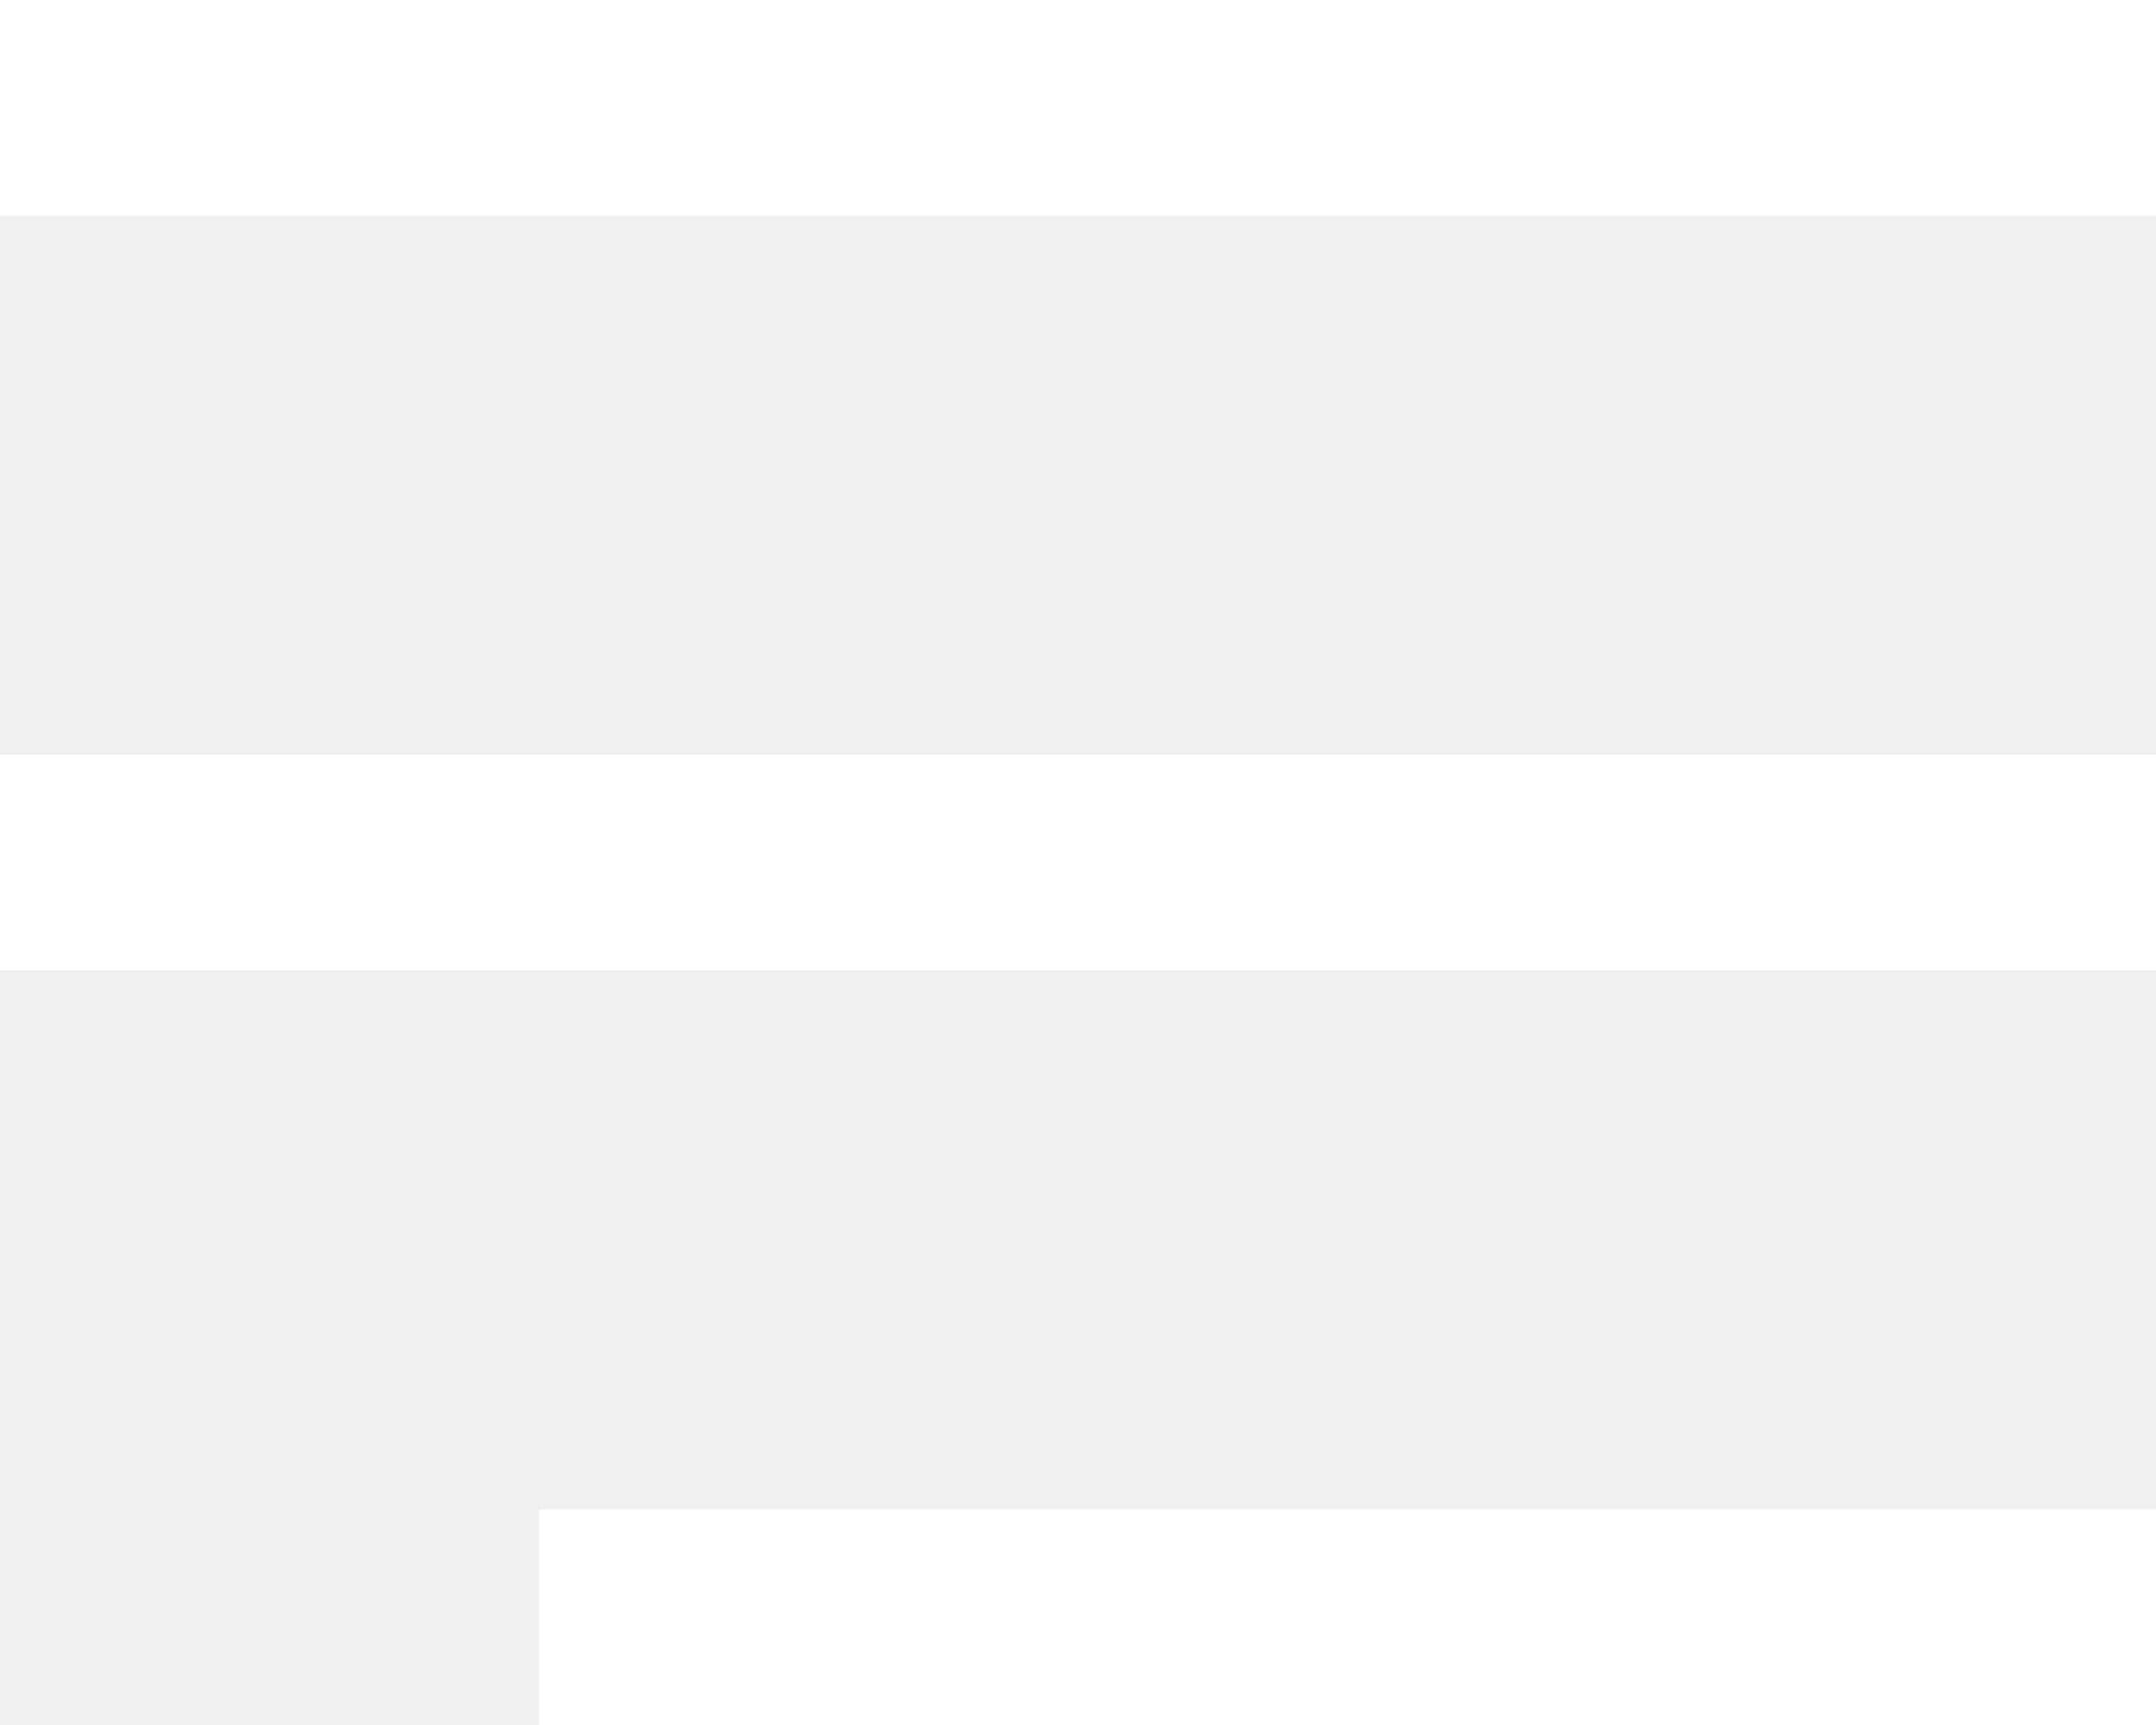
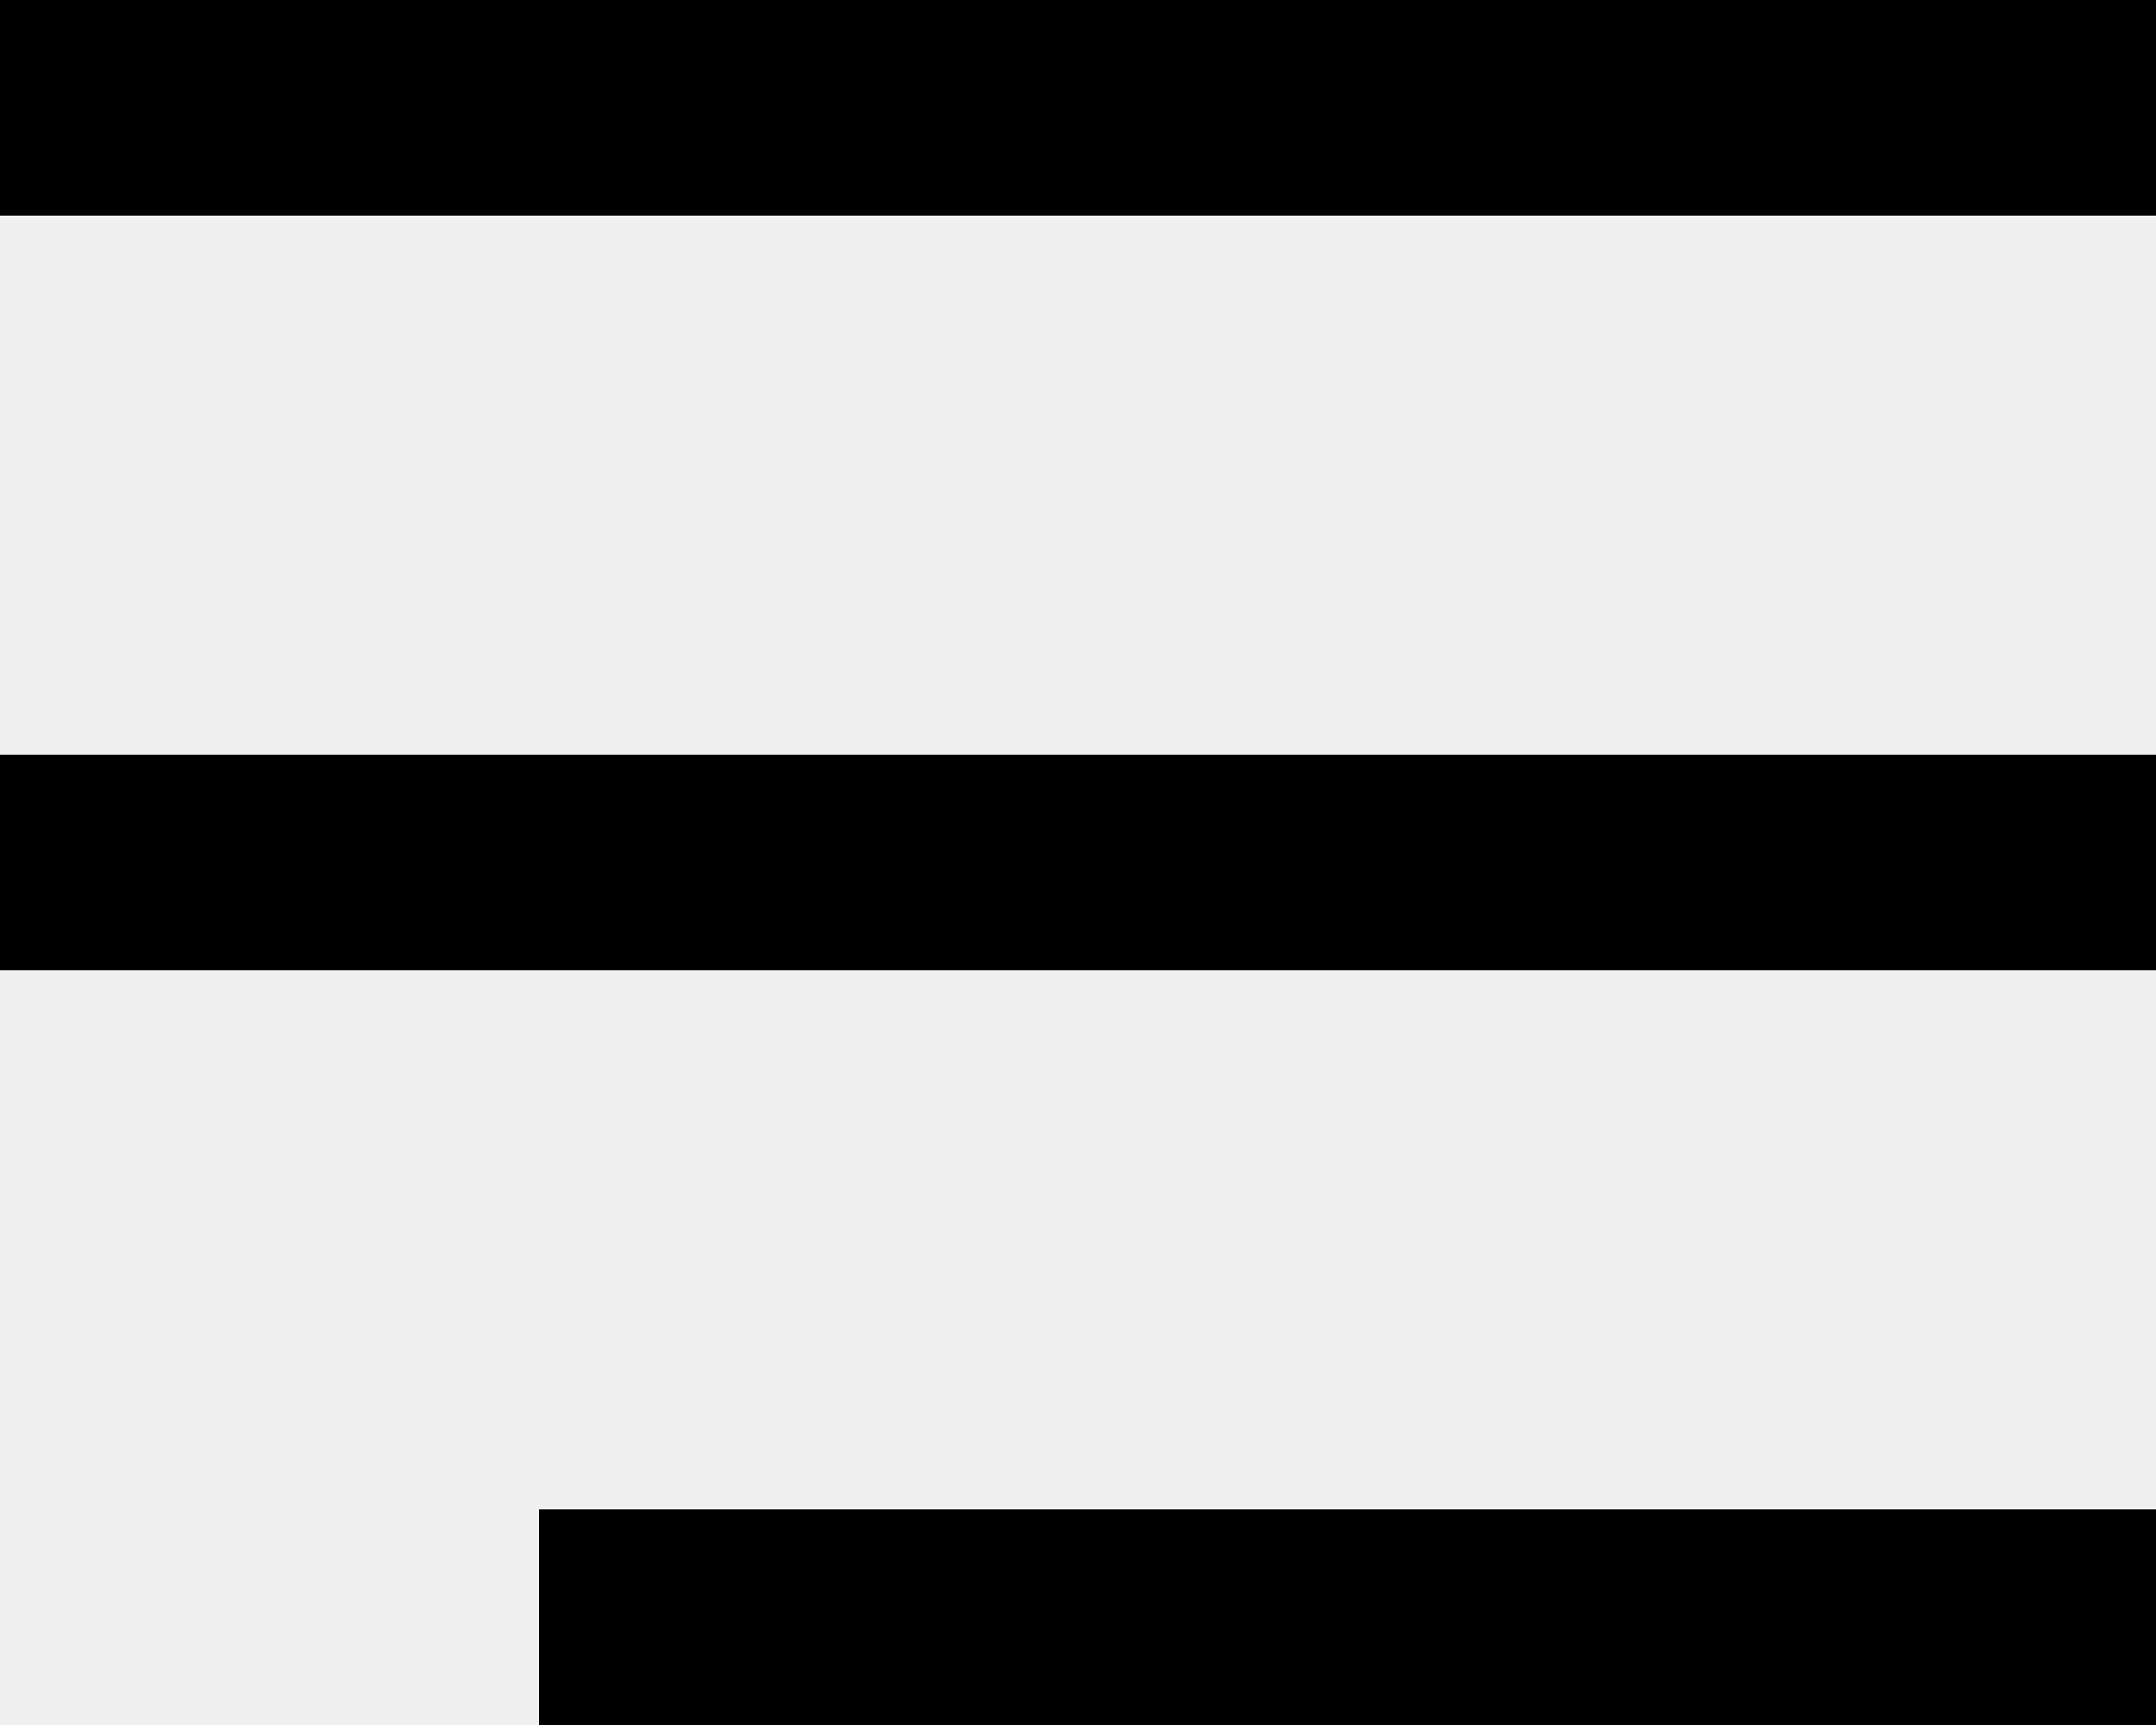
<svg xmlns="http://www.w3.org/2000/svg" width="20" height="16" viewBox="0 0 20 16" fill="none">
-   <rect width="20" height="2" fill="white" />
-   <rect y="7" width="20" height="2" fill="white" />
-   <rect x="5" y="14" width="15" height="2" fill="white" />
+   <rect width="20" height="2" fill="black" />
+   <rect y="7" width="20" height="2" fill="black" />
+   <rect x="5" y="14" width="15" height="2" fill="black" />
</svg>
